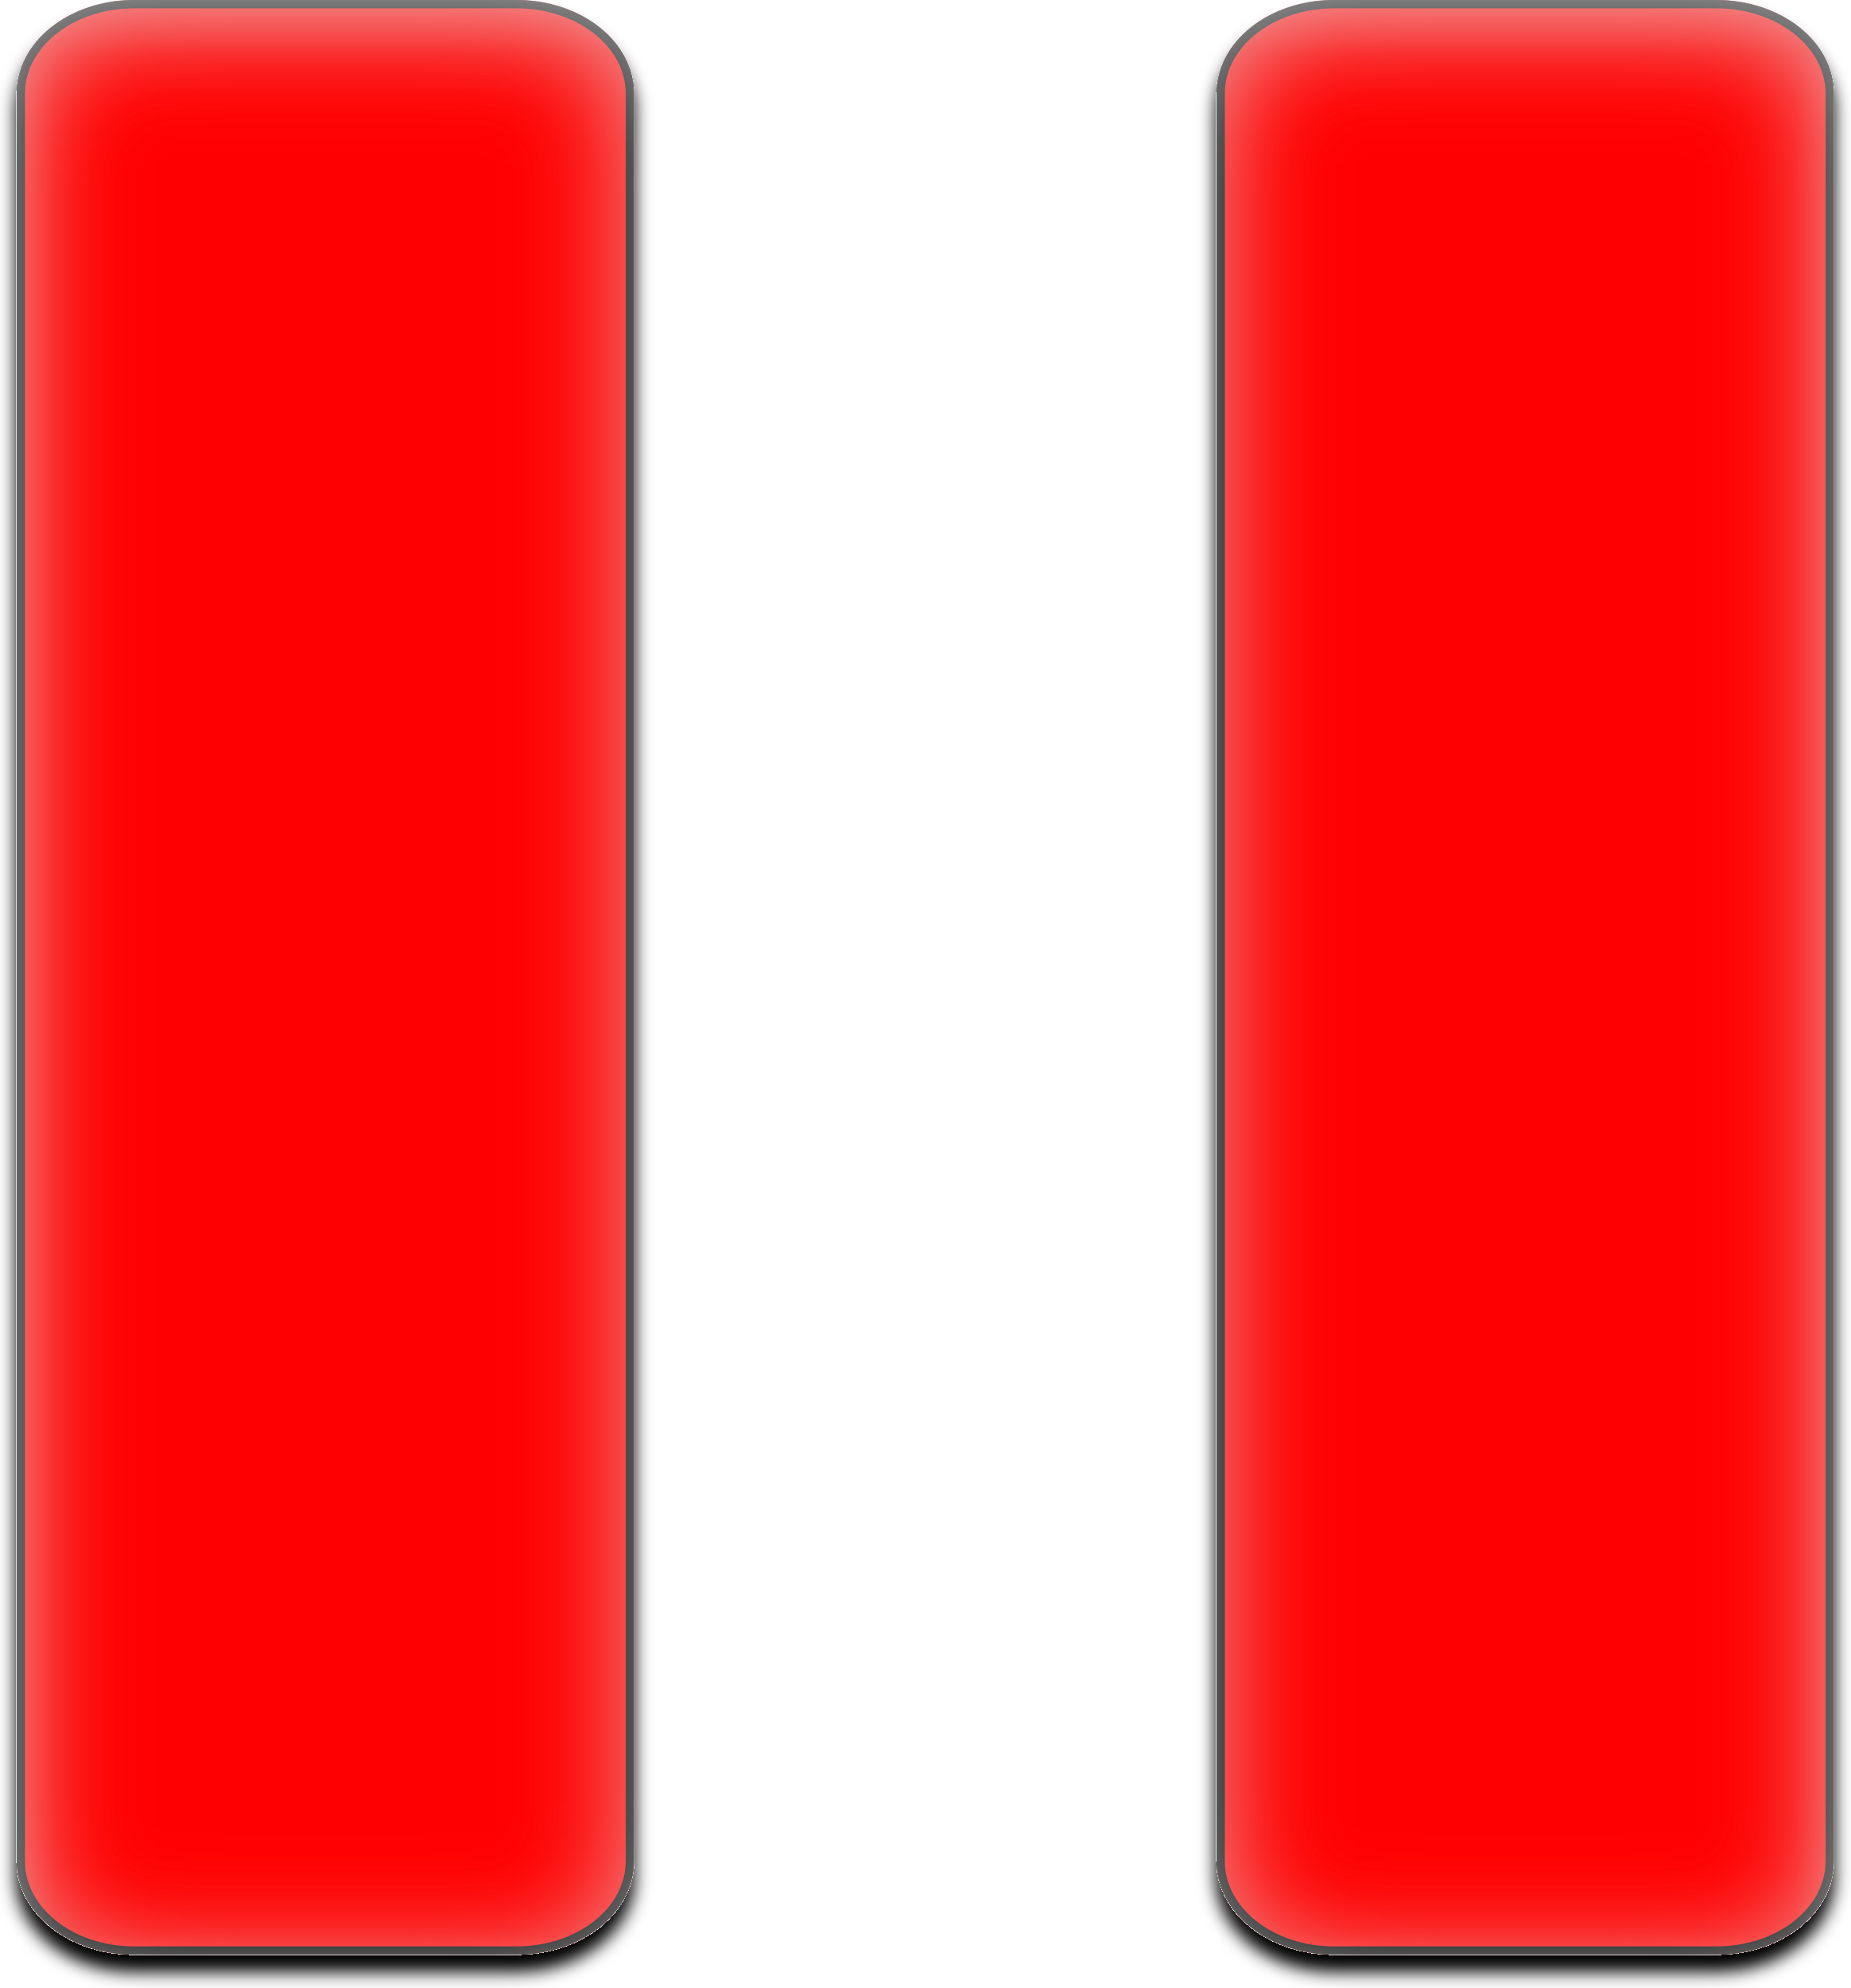
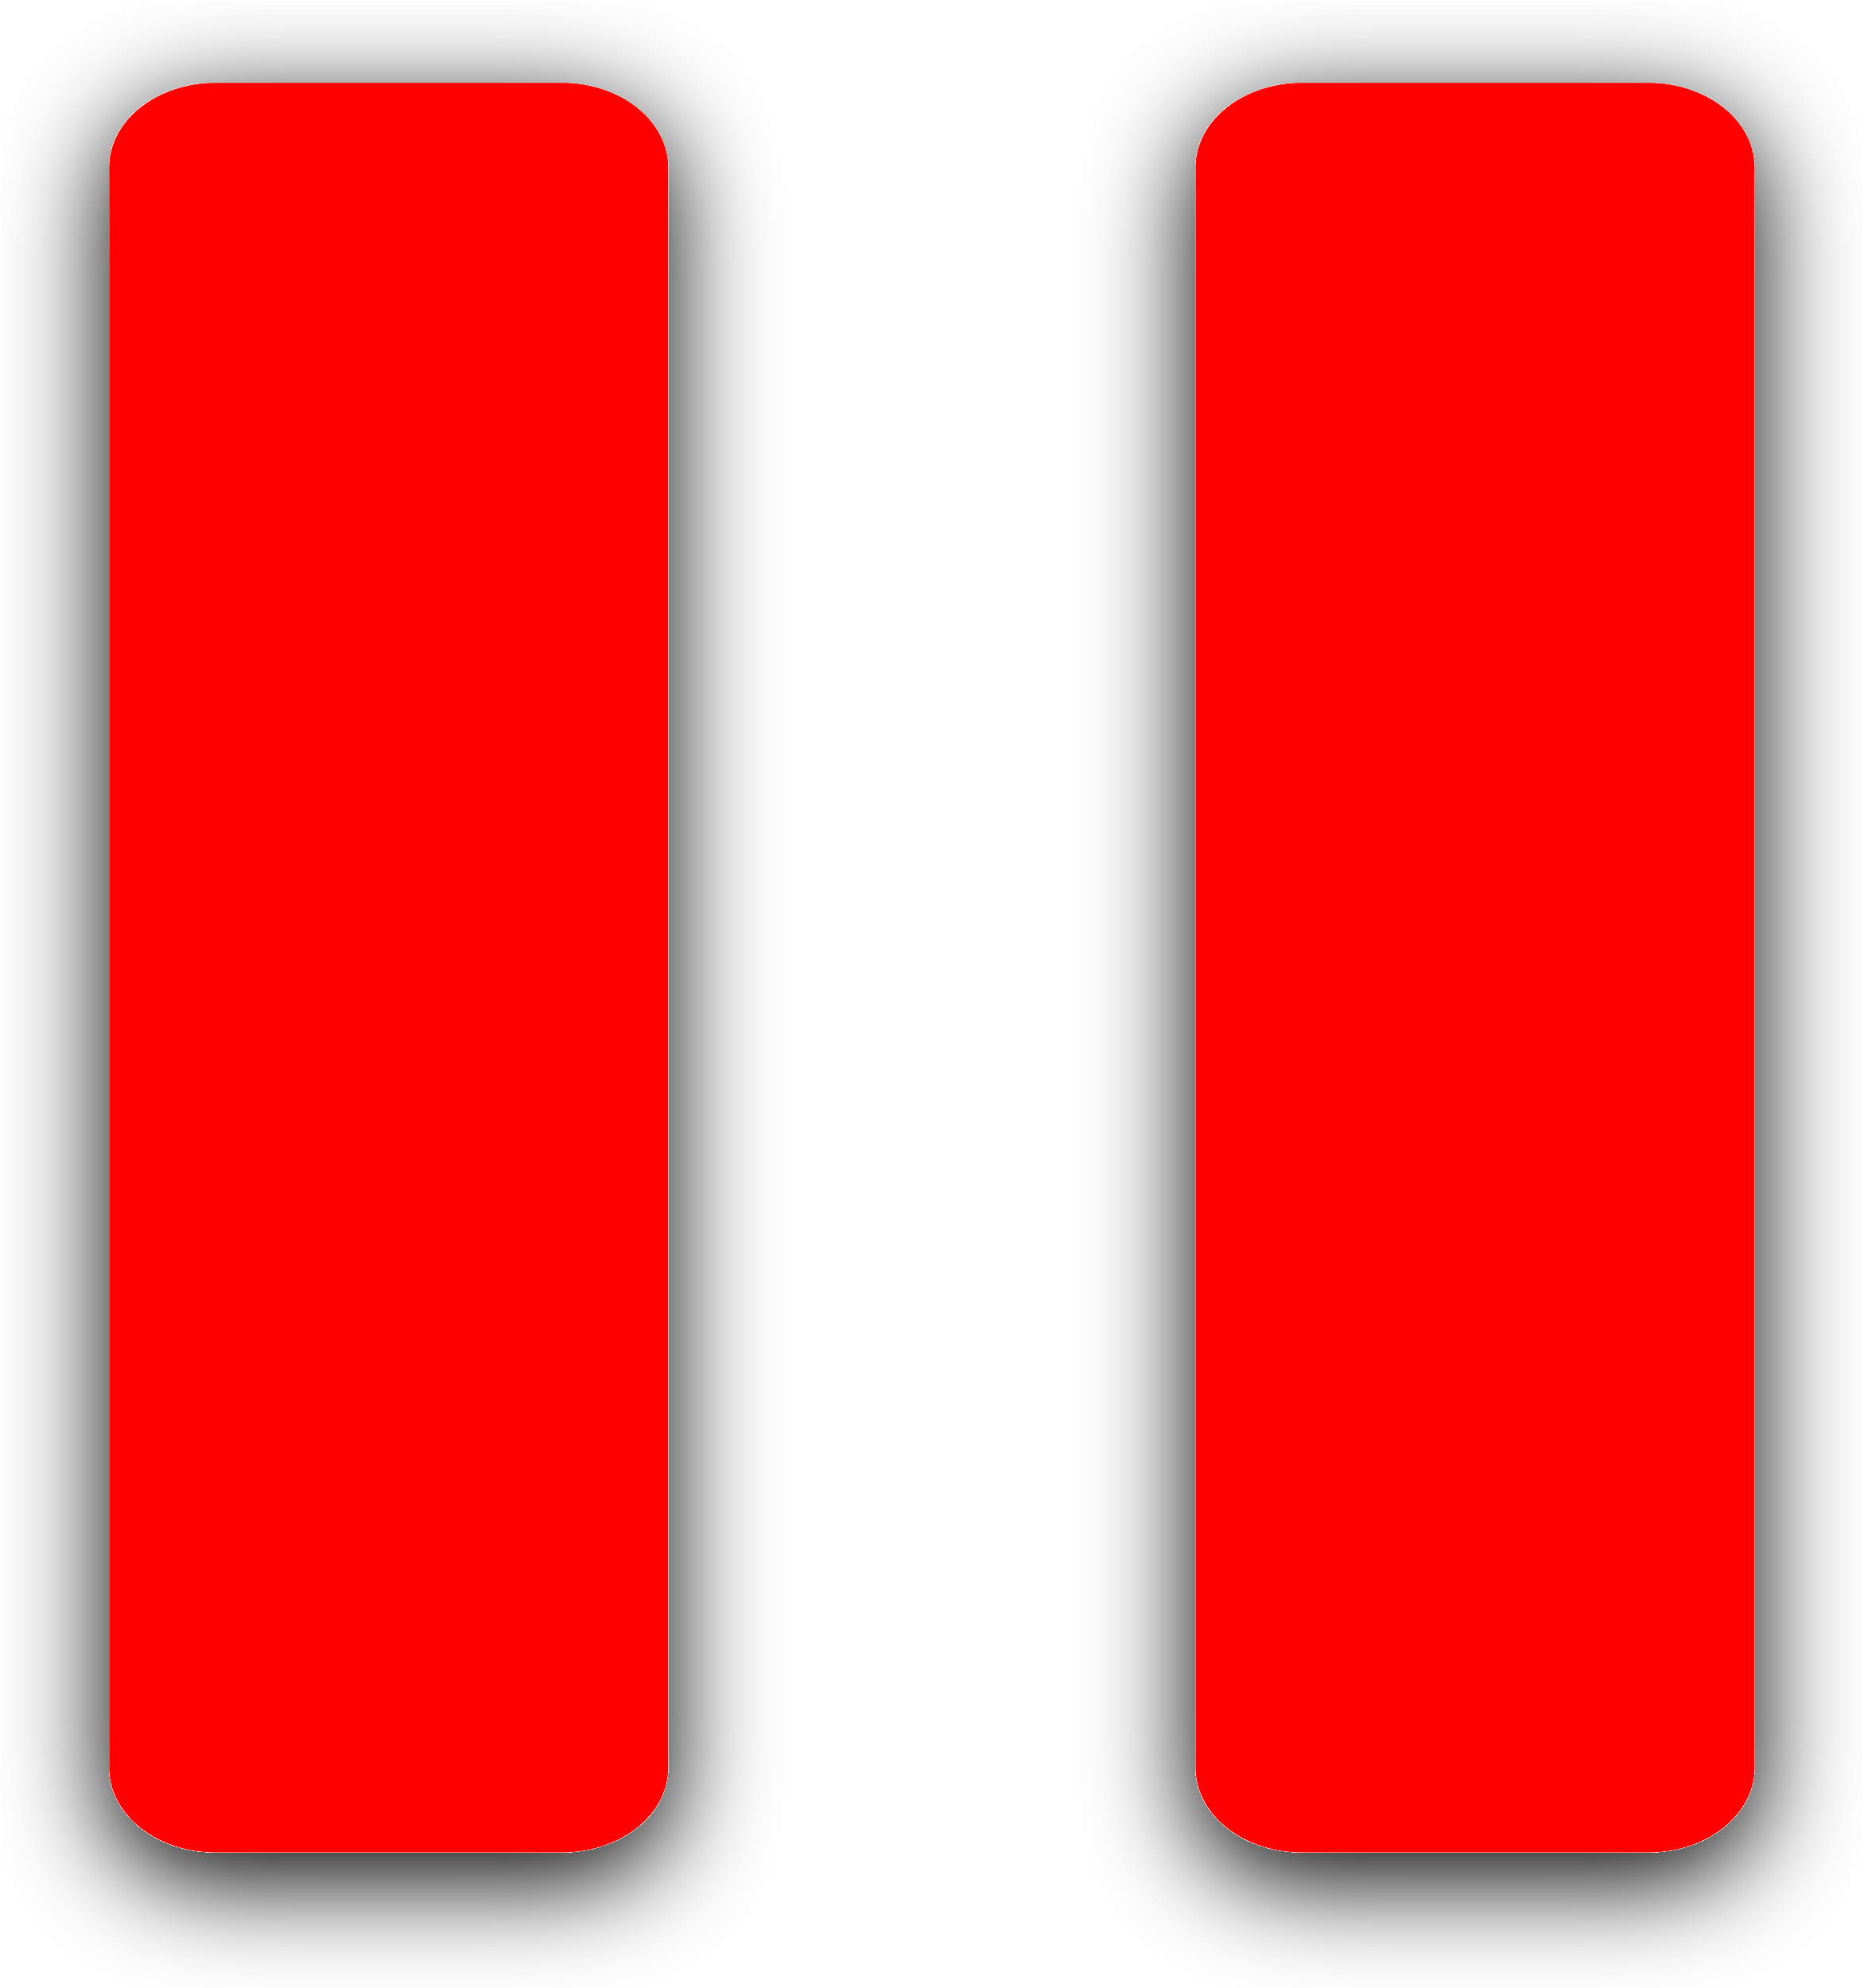
- <svg xmlns="http://www.w3.org/2000/svg" width="445" height="478" viewBox="0 0 445 478" fill="none">
-   <g filter="url(#filter0_di_43_63)">
-     <path d="M32.237 0C24.748 0.001 17.567 2.366 12.271 6.577C6.976 10.788 4.001 16.498 4 22.453V447.547C4.001 453.502 6.976 459.212 12.271 463.423C17.567 467.634 24.748 469.999 32.237 470H124.231C131.72 469.999 138.901 467.634 144.197 463.423C149.492 459.212 152.467 453.502 152.468 447.547V22.453C152.467 16.498 149.492 10.788 144.197 6.577C138.901 2.366 131.72 0.001 124.231 0H32.237ZM320.769 0C313.28 0.001 306.099 2.366 300.803 6.577C295.508 10.788 292.533 16.498 292.532 22.453V447.547C292.533 453.502 295.508 459.212 300.803 463.423C306.099 467.634 313.28 469.999 320.769 470H412.763C420.252 469.999 427.434 467.634 432.729 463.423C438.024 459.212 440.999 453.502 441 447.547V22.453C440.999 16.498 438.024 10.788 432.729 6.577C427.434 2.366 420.252 0.001 412.763 0H320.769Z" fill="#FF0000" />
-     <path d="M412.763 1C420.051 1.001 427.007 3.305 432.106 7.359C437.2 11.409 439.999 16.847 440 22.453V447.547L439.992 448.072C439.822 453.491 437.041 458.717 432.106 462.641C427.007 466.695 420.051 468.999 412.763 469H320.77C313.481 468.999 306.525 466.695 301.426 462.641C296.332 458.59 293.533 453.153 293.532 447.547V22.453L293.54 21.928C293.71 16.509 296.492 11.283 301.426 7.359C306.366 3.431 313.048 1.146 320.087 1.007L320.77 1H412.763ZM32.237 1H124.23L124.913 1.007C131.952 1.146 138.634 3.431 143.574 7.359C148.668 11.409 151.467 16.847 151.468 22.453V447.547L151.46 448.072C151.29 453.491 148.508 458.717 143.574 462.641C138.475 466.695 131.519 468.999 124.23 469H32.237L31.555 468.993C24.516 468.854 17.834 466.569 12.894 462.641C7.8 458.59 5.001 453.153 5 447.547V22.453L5.008 21.928C5.178 16.509 7.959 11.283 12.894 7.359C17.834 3.431 24.516 1.146 31.555 1.007L32.237 1Z" stroke="black" stroke-width="2" stroke-linejoin="round" />
+ <svg xmlns="http://www.w3.org/2000/svg" width="495" height="528" viewBox="0 0 495 528" fill="none">
+   <g filter="url(#filter0_d_43_63)">
+     <path d="M57.237 22C49.748 22.001 42.566 24.366 37.271 28.577C31.976 32.788 29.001 38.498 29 44.453V469.547C29.001 475.502 31.976 481.212 37.271 485.423C42.566 489.634 49.748 491.999 57.237 492H149.231C156.72 491.999 163.901 489.634 169.197 485.423C174.492 481.212 177.467 475.502 177.468 469.547V44.453C177.467 38.498 174.492 32.788 169.197 28.577C163.901 24.366 156.72 22.001 149.231 22H57.237ZM345.769 22C338.28 22.001 331.099 24.366 325.803 28.577C320.508 32.788 317.533 38.498 317.532 44.453V469.547C317.533 475.502 320.508 481.212 325.803 485.423C331.099 489.634 338.28 491.999 345.769 492H437.763C445.252 491.999 452.434 489.634 457.729 485.423C463.024 481.212 465.999 475.502 466 469.547V44.453C465.999 38.498 463.024 32.788 457.729 28.577C452.434 24.366 445.252 22.001 437.763 22H345.769Z" fill="#FF0000" />
  </g>
  <defs>
-     <filter id="filter0_di_43_63" x="0" y="0" width="445" height="478" filterUnits="userSpaceOnUse" color-interpolation-filters="sRGB">
+     <filter id="filter0_d_43_63" x="0.4" y="0.4" width="494.2" height="527.2" filterUnits="userSpaceOnUse" color-interpolation-filters="sRGB">
      <feFlood flood-opacity="0" result="BackgroundImageFix" />
      <feColorMatrix in="SourceAlpha" type="matrix" values="0 0 0 0 0 0 0 0 0 0 0 0 0 0 0 0 0 0 127 0" result="hardAlpha" />
-       <feOffset dy="4" />
-       <feGaussianBlur stdDeviation="2" />
+       <feOffset dy="7" />
+       <feGaussianBlur stdDeviation="14.3" />
      <feComposite in2="hardAlpha" operator="out" />
      <feColorMatrix type="matrix" values="0 0 0 0 0 0 0 0 0 0 0 0 0 0 0 0 0 0 1 0" />
      <feBlend mode="normal" in2="BackgroundImageFix" result="effect1_dropShadow_43_63" />
      <feBlend mode="normal" in="SourceGraphic" in2="effect1_dropShadow_43_63" result="shape" />
-       <feColorMatrix in="SourceAlpha" type="matrix" values="0 0 0 0 0 0 0 0 0 0 0 0 0 0 0 0 0 0 127 0" result="hardAlpha" />
-       <feOffset dy="4" />
-       <feGaussianBlur stdDeviation="13.9" />
-       <feComposite in2="hardAlpha" operator="arithmetic" k2="-1" k3="1" />
-       <feColorMatrix type="matrix" values="0 0 0 0 0.912 0 0 0 0 0.912 0 0 0 0 0.912 0 0 0 0.72 0" />
-       <feBlend mode="normal" in2="shape" result="effect2_innerShadow_43_63" />
    </filter>
  </defs>
</svg>
